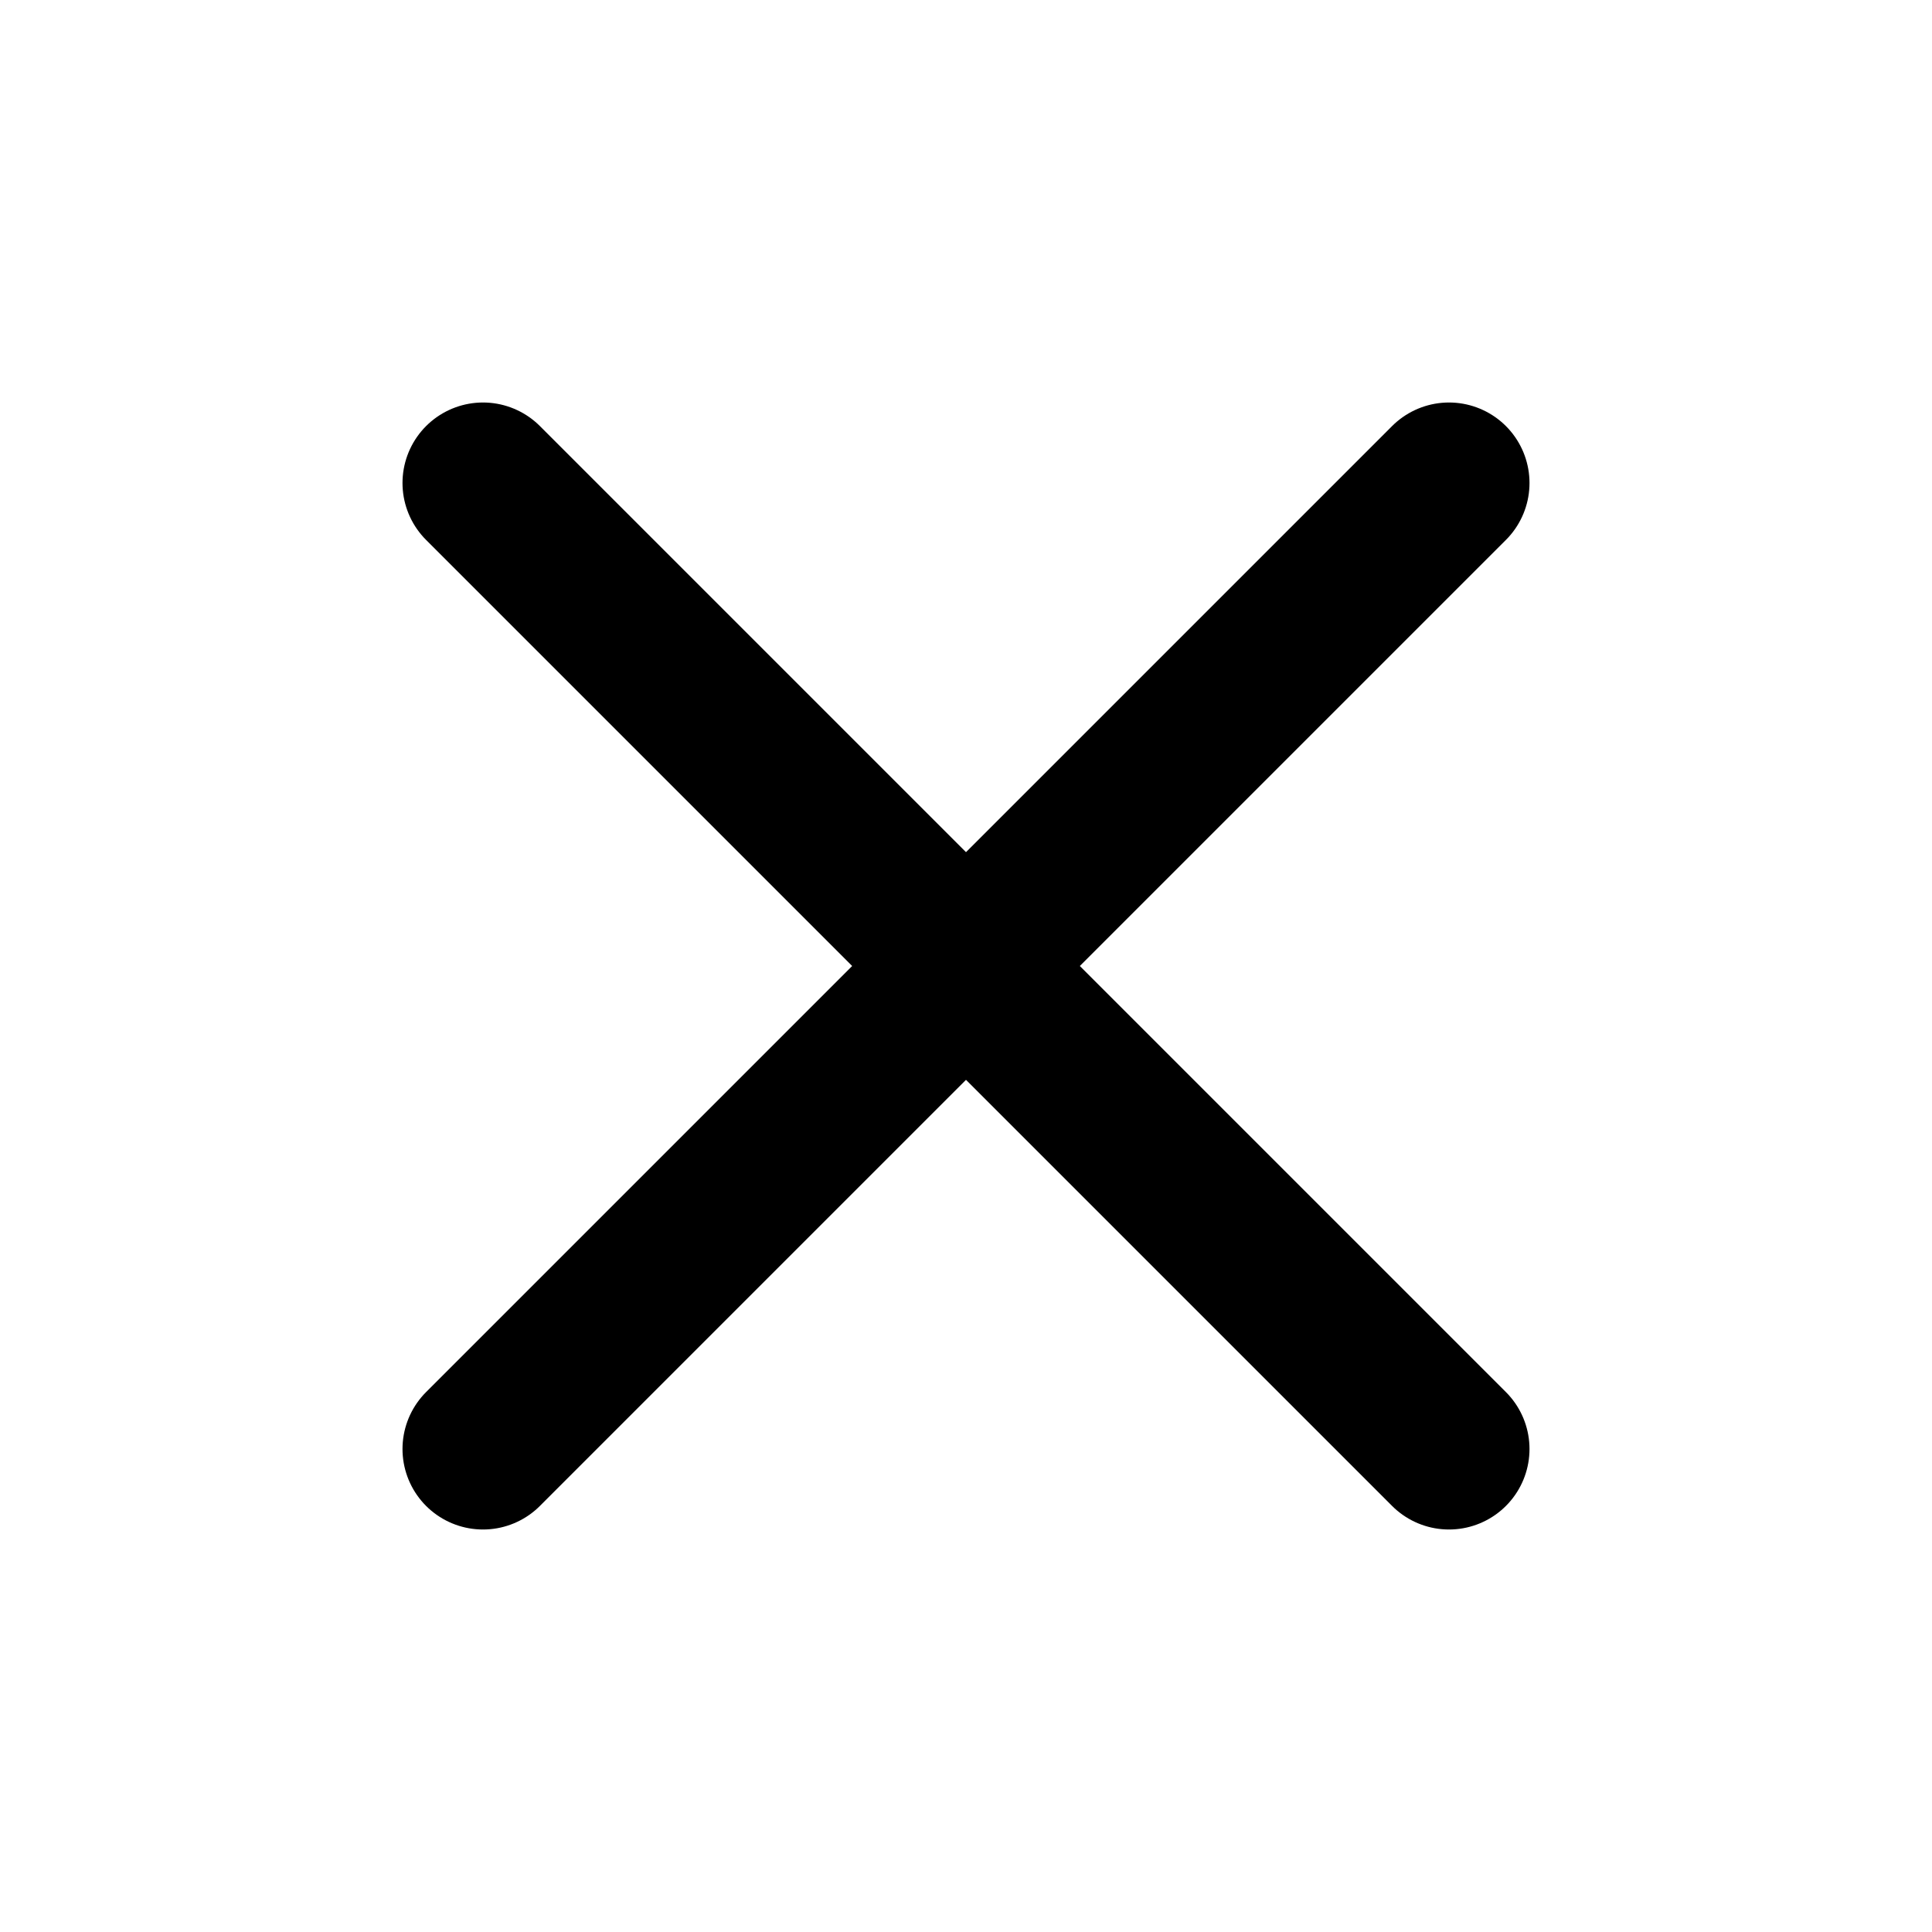
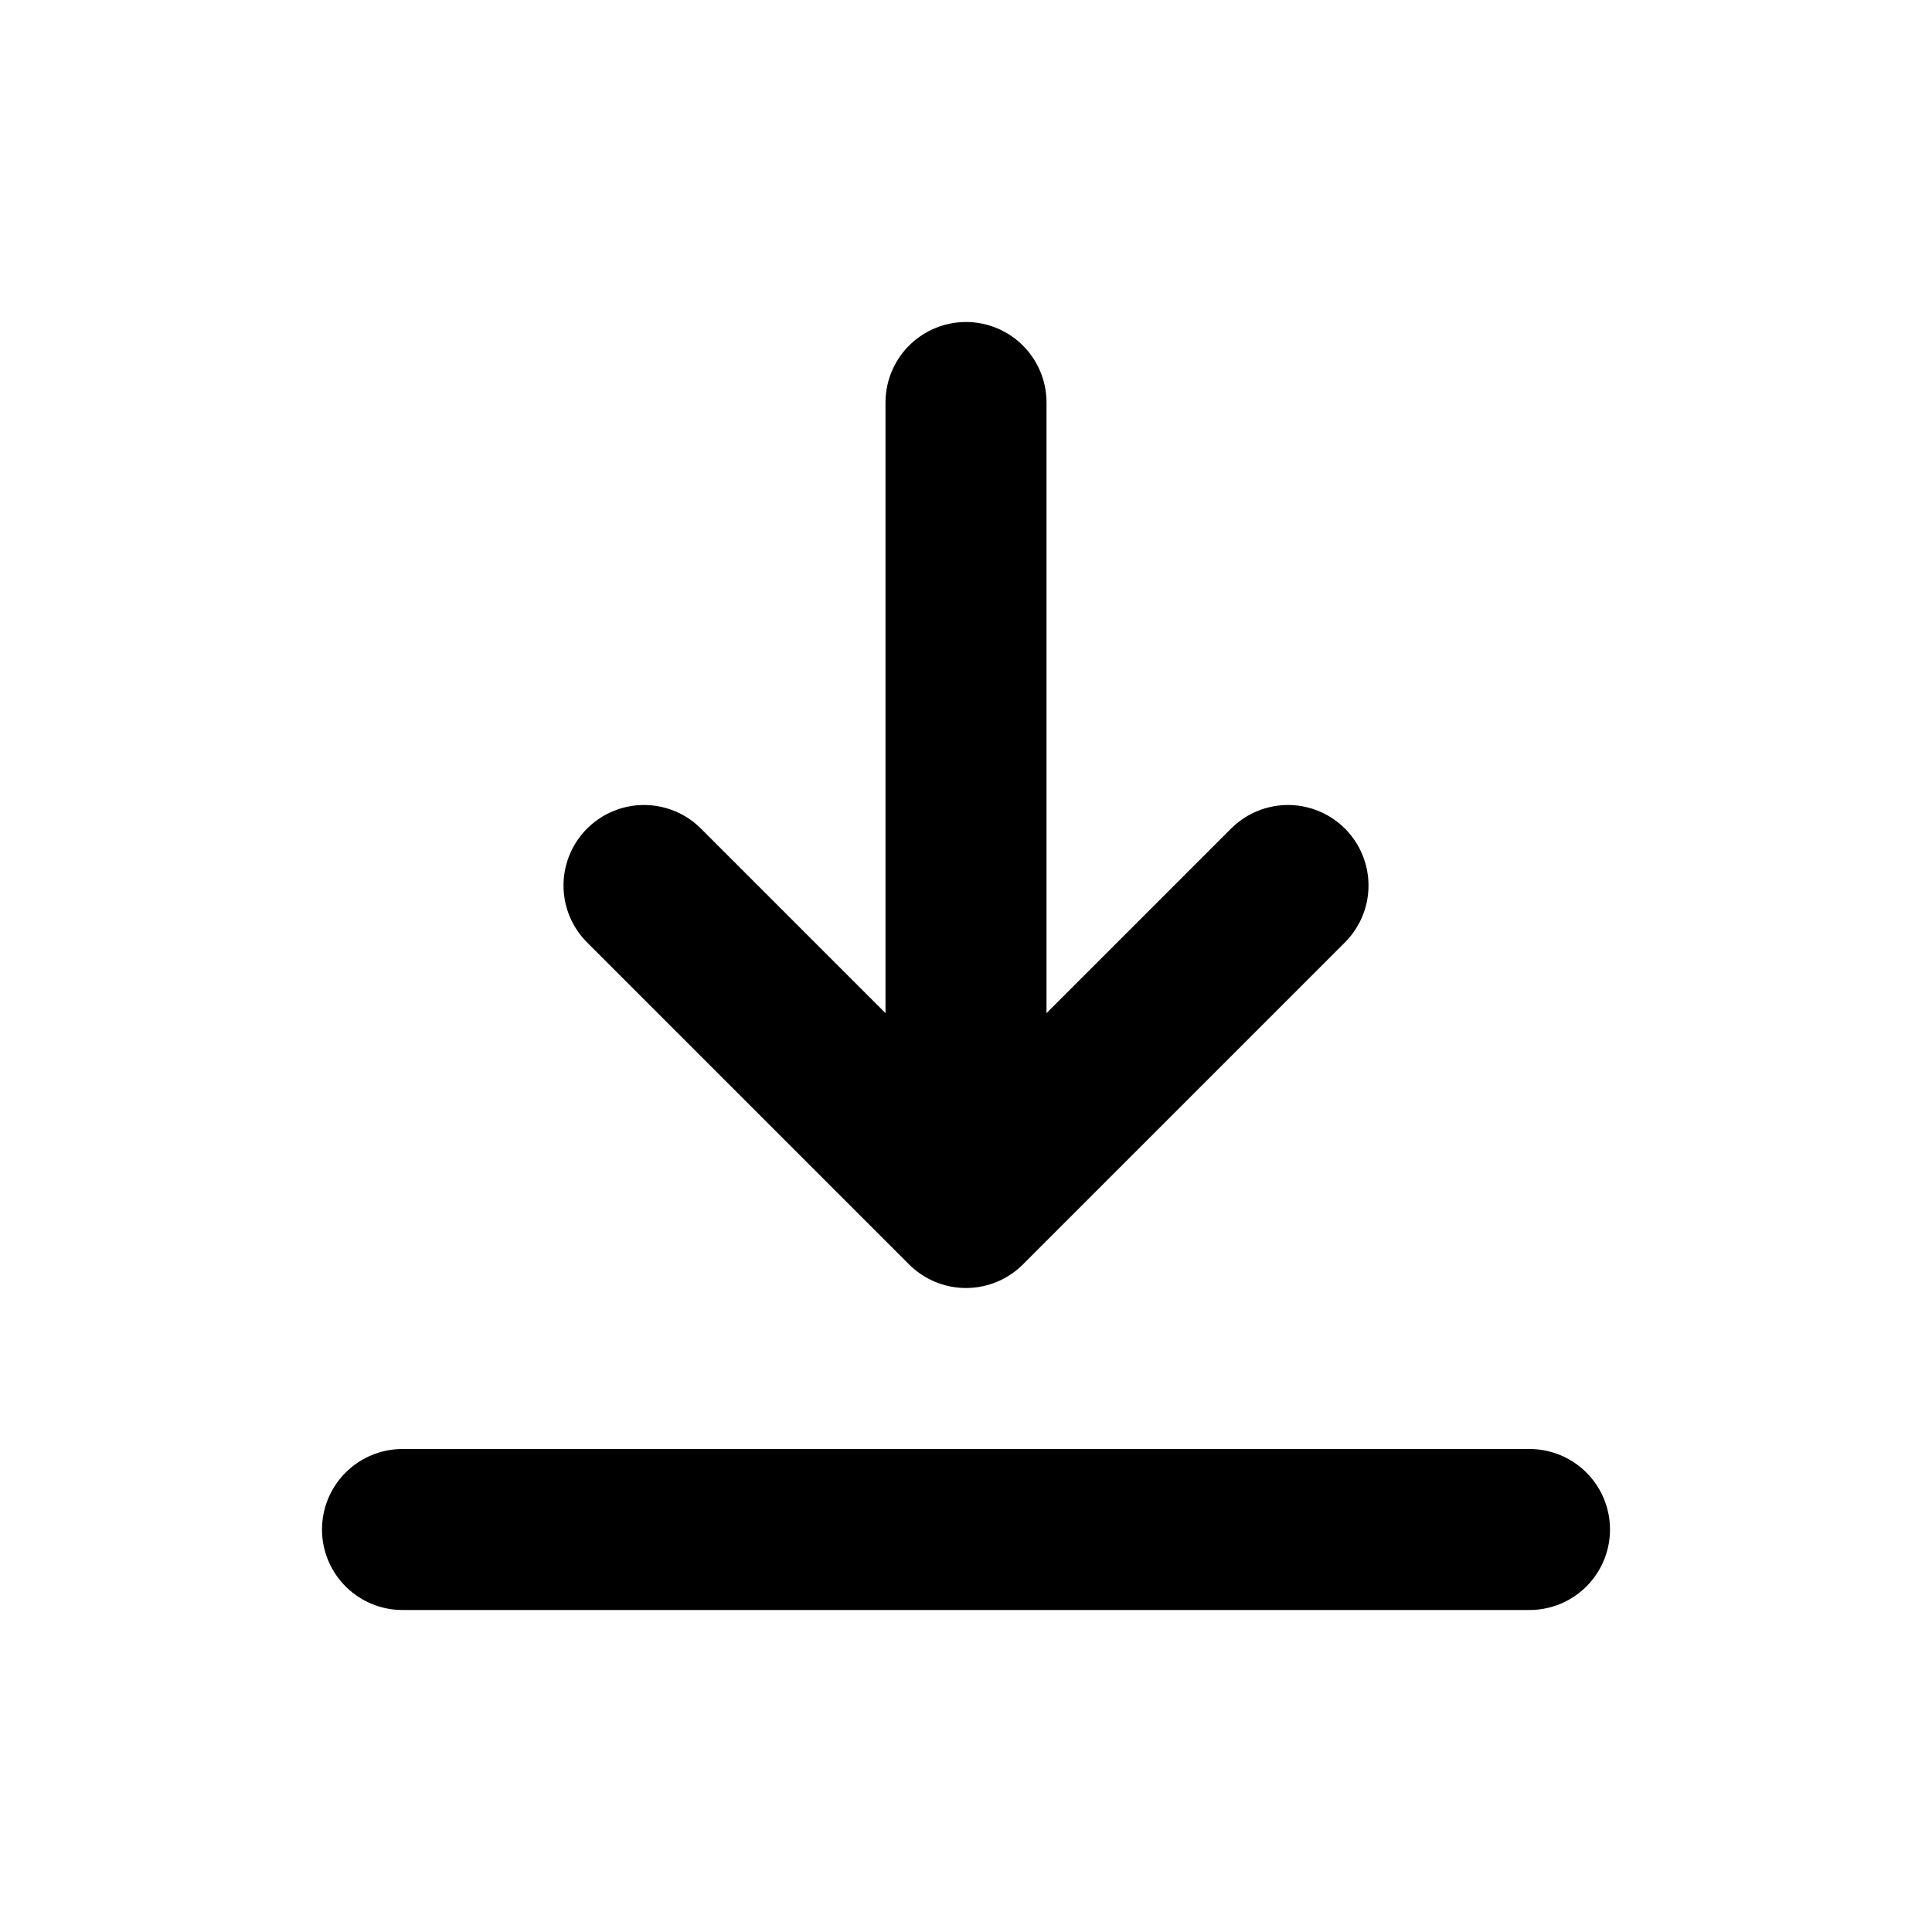
<svg xmlns="http://www.w3.org/2000/svg" fill="none" viewBox="0 0 24 24" stroke="currentColor" stroke-width="2">
-   <path stroke-linecap="round" stroke-linejoin="round" d="M6 18L18 6M6 6l12 12" />
+   <path stroke-linecap="round" stroke-linejoin="round" d="M12 5v10m0 0l-4-4m4 4l4-4M5 19h14" />
</svg>
